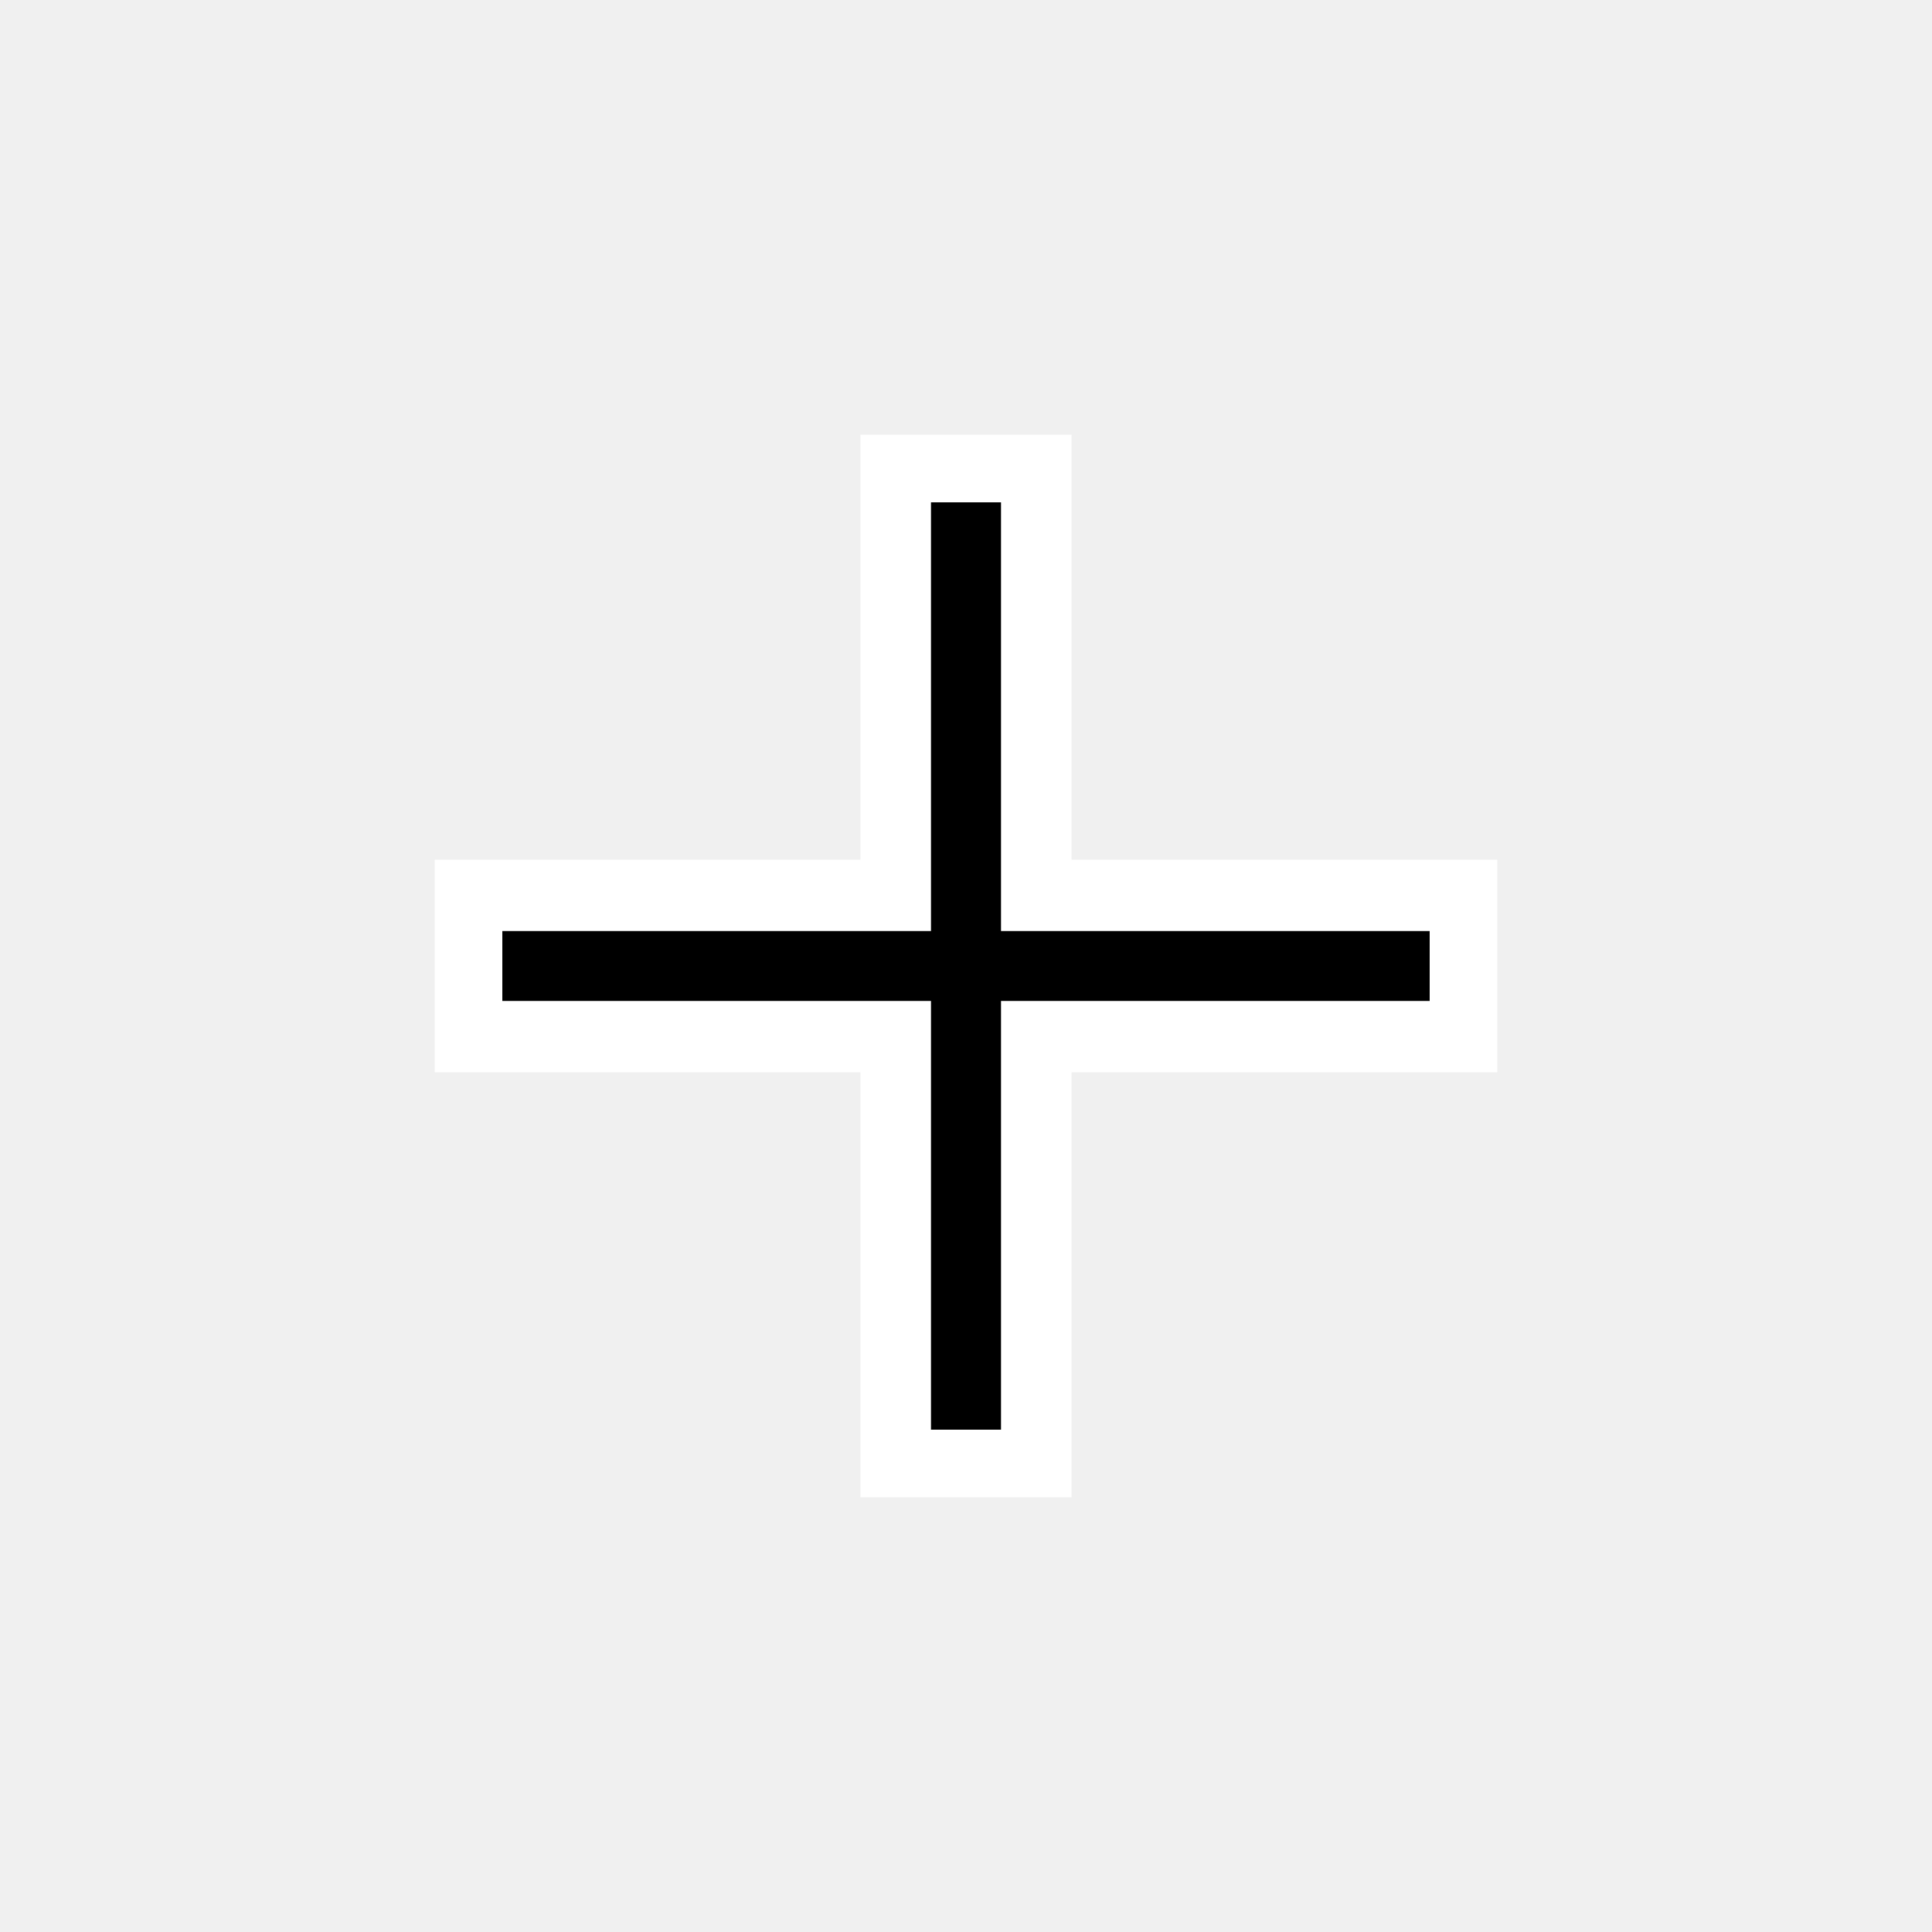
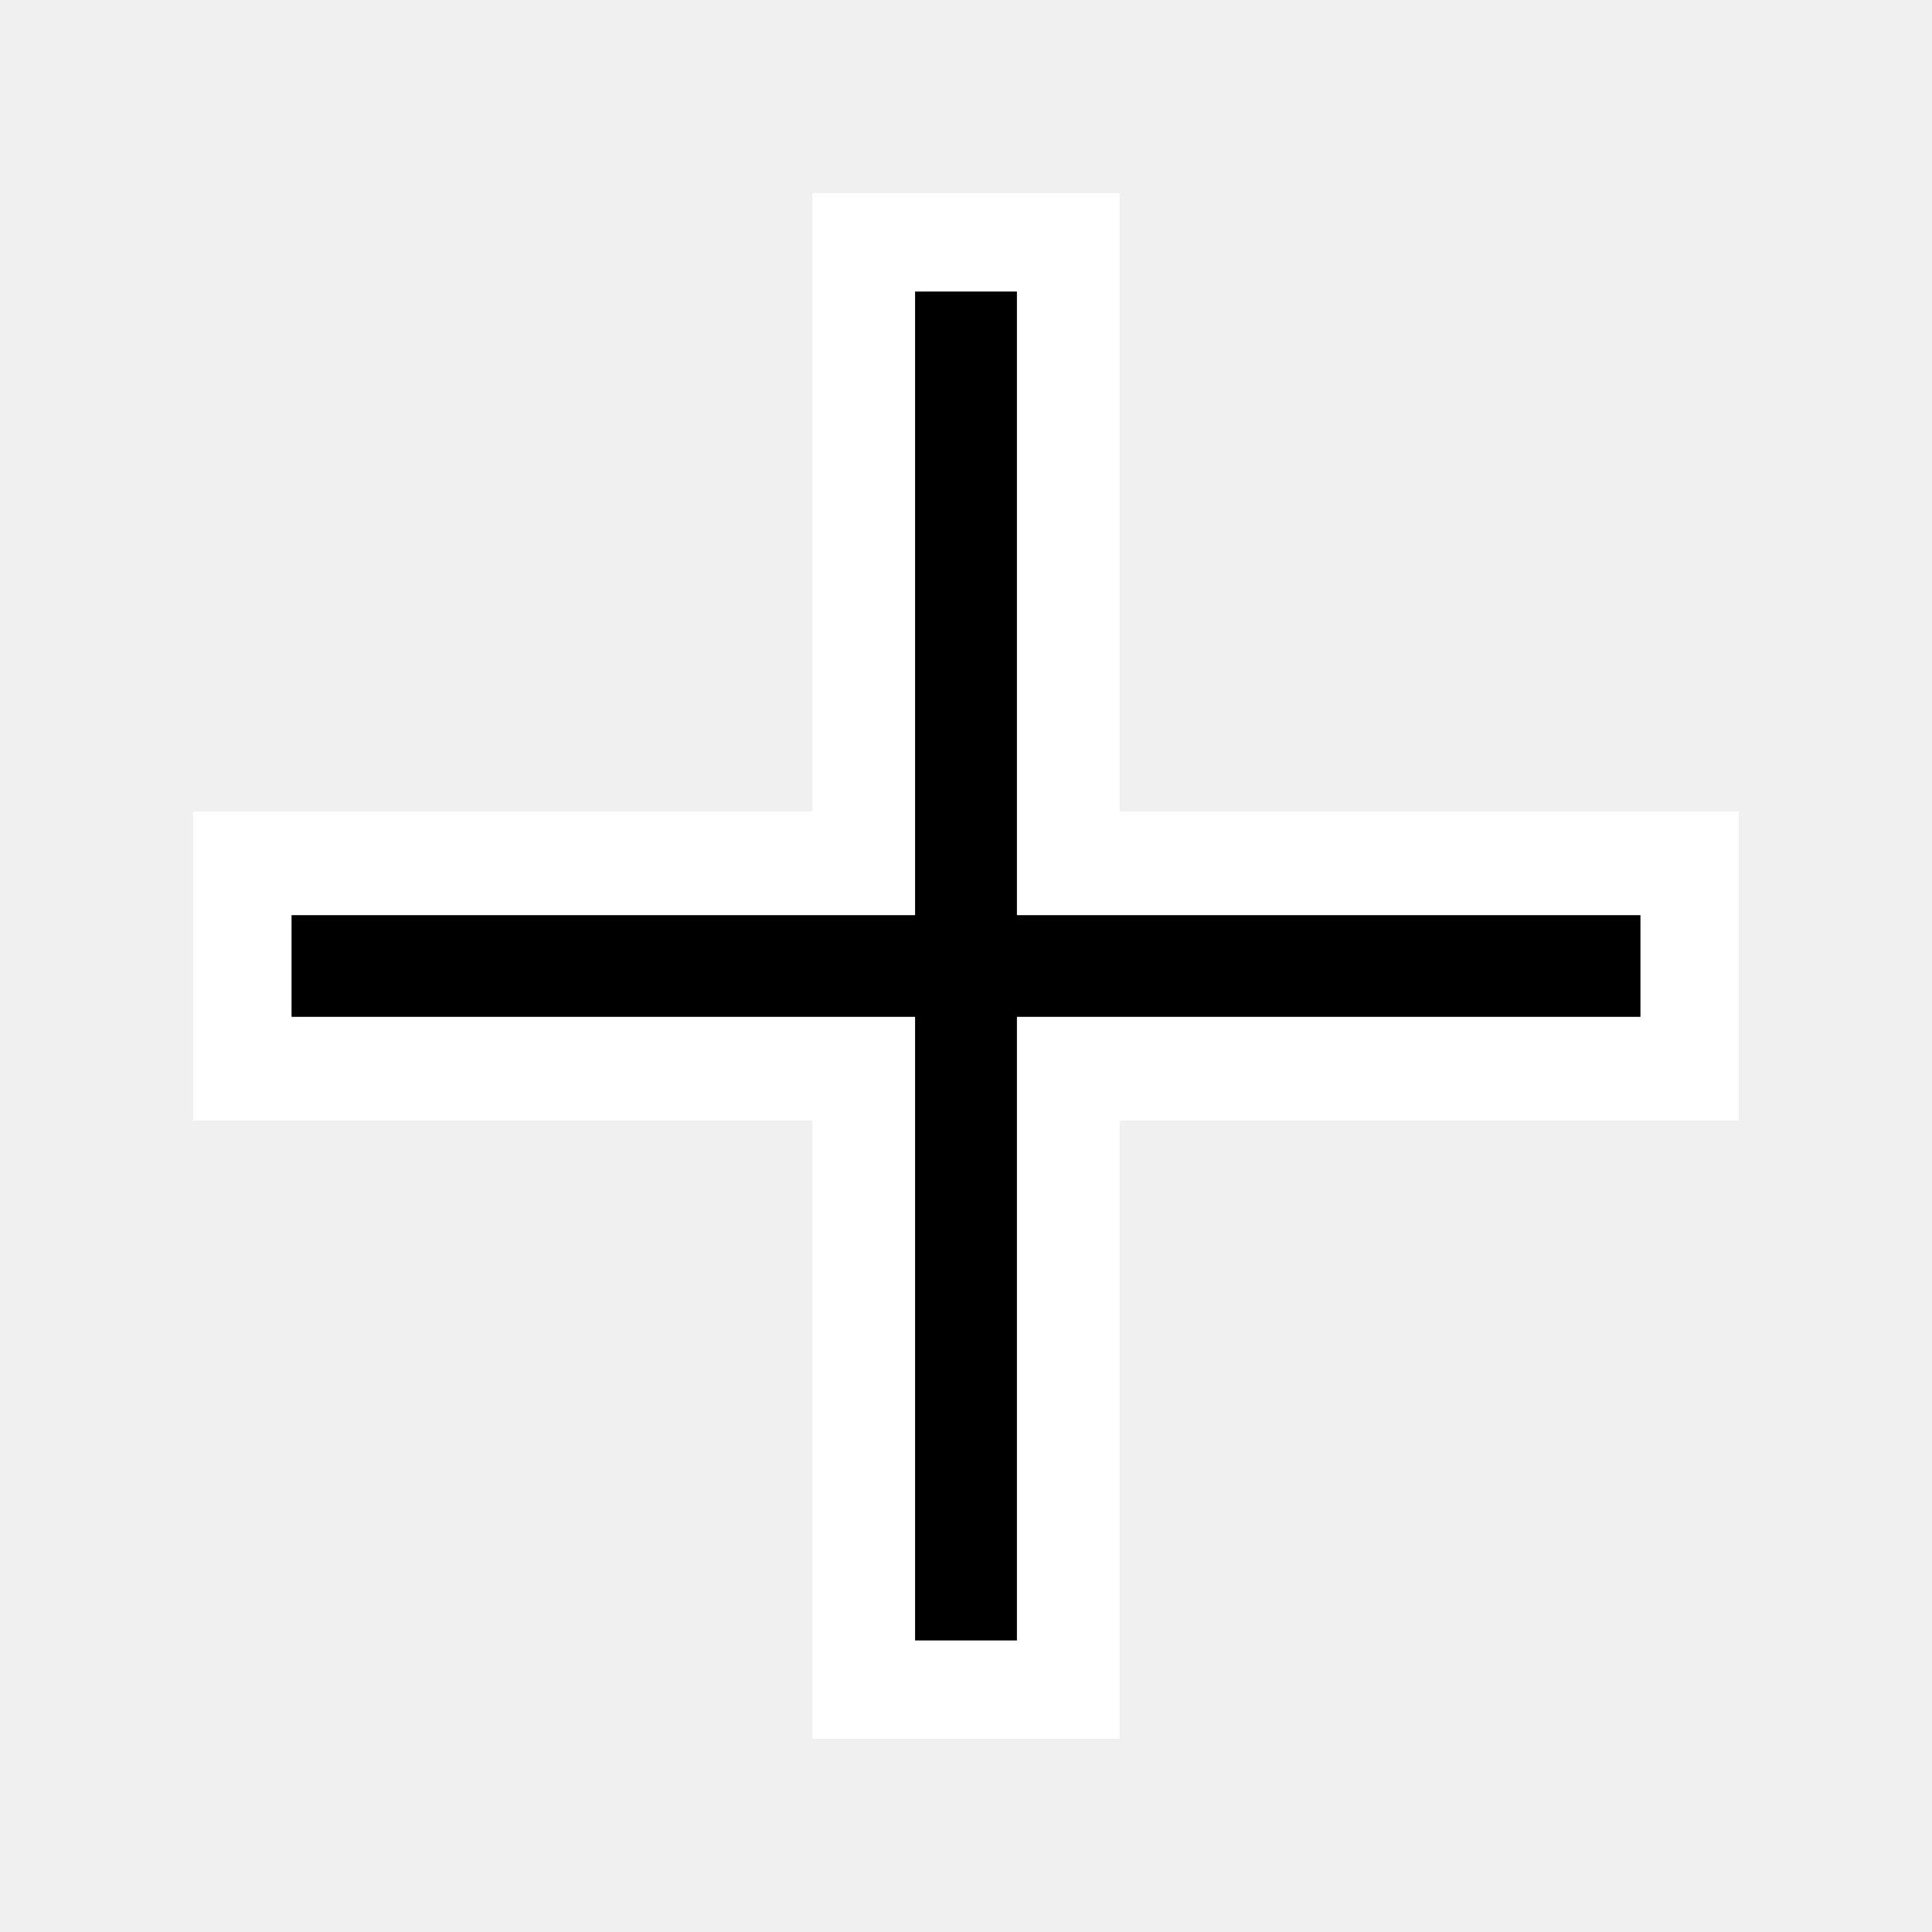
<svg xmlns="http://www.w3.org/2000/svg" width="200" height="200" viewBox="0 0 200 200" fill="none">
-   <path fill-rule="evenodd" clip-rule="evenodd" d="M155 89H110.926V45H89.073V89H45V111H89.073V155H110.926V111H155V89Z" fill="white" />
-   <path fill-rule="evenodd" clip-rule="evenodd" d="M148 96.382H103.624V52H96.376V96.382H52V103.619H96.376V148H103.624V103.619H148V96.382Z" fill="black" />
+   <path fill-rule="evenodd" clip-rule="evenodd" d="M180 84H115.893V20H84.107V84H20V116H84.107V180H115.893V116H180V84Z" fill="white" />
+   <path fill-rule="evenodd" clip-rule="evenodd" d="M169.818 94.737H105.271V30.182H94.729V94.737H30.182V105.263H94.729V169.818H105.271V105.263H169.818V94.737Z" fill="black" />
</svg>
